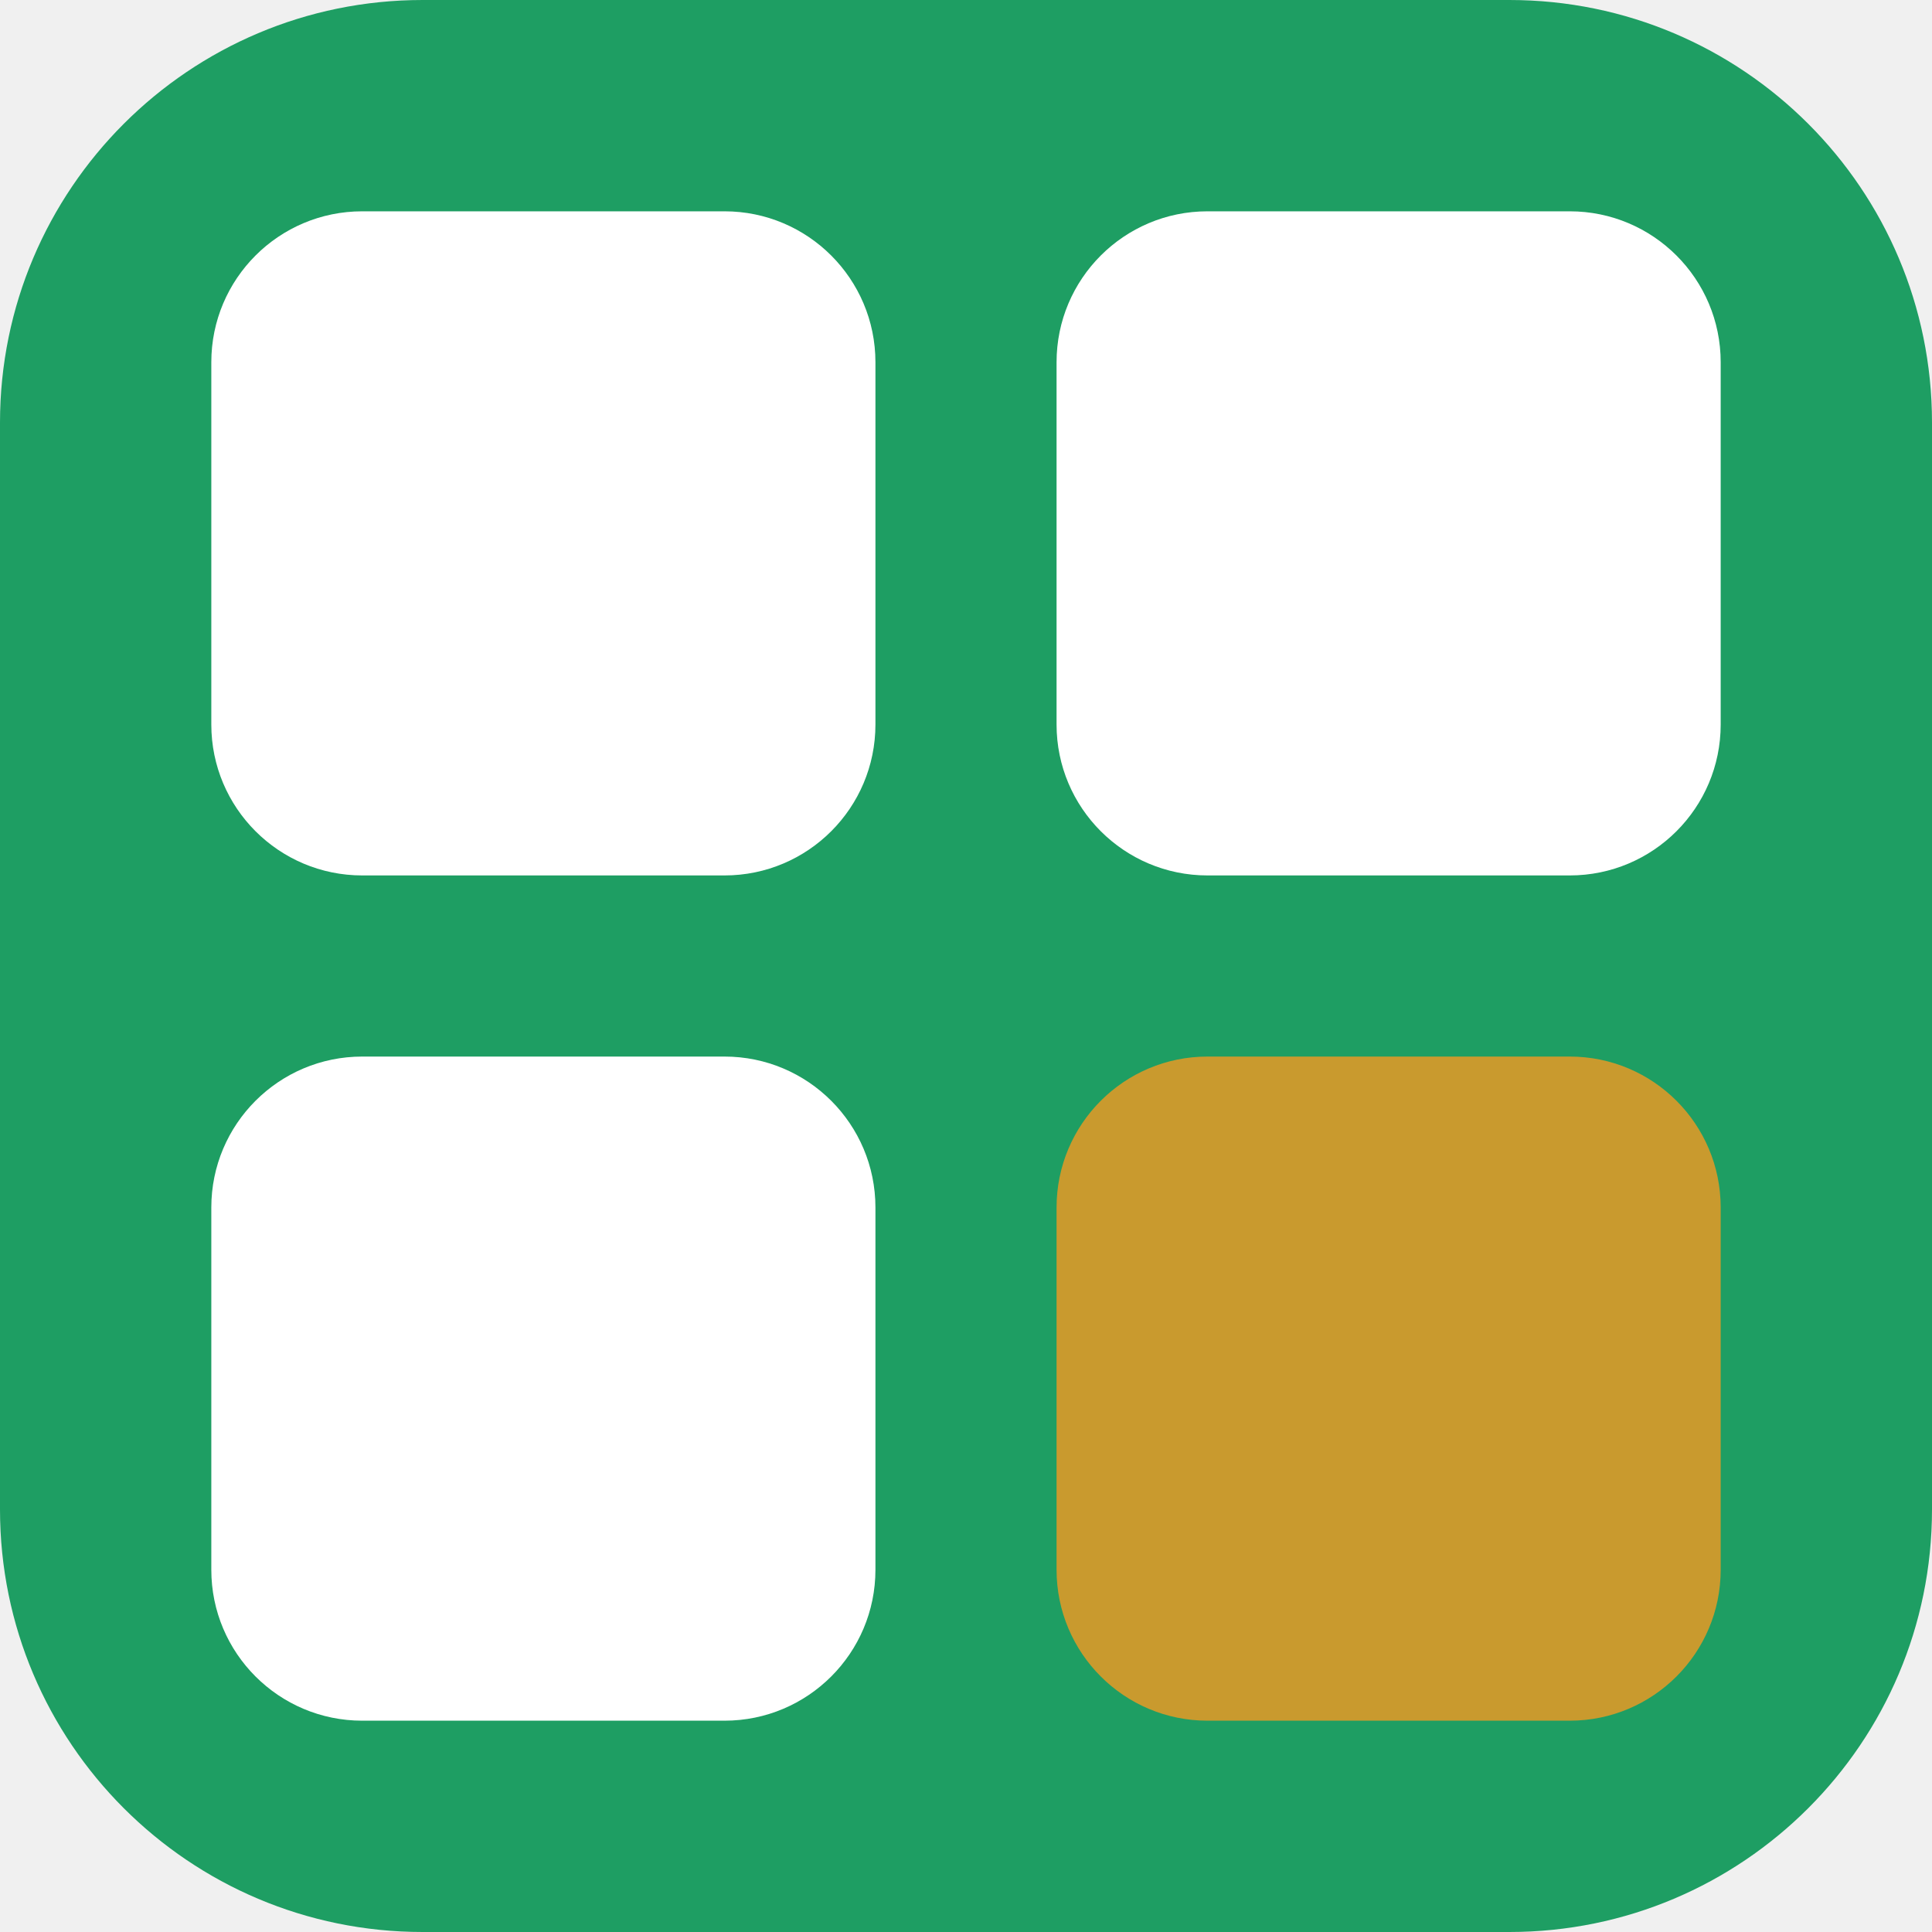
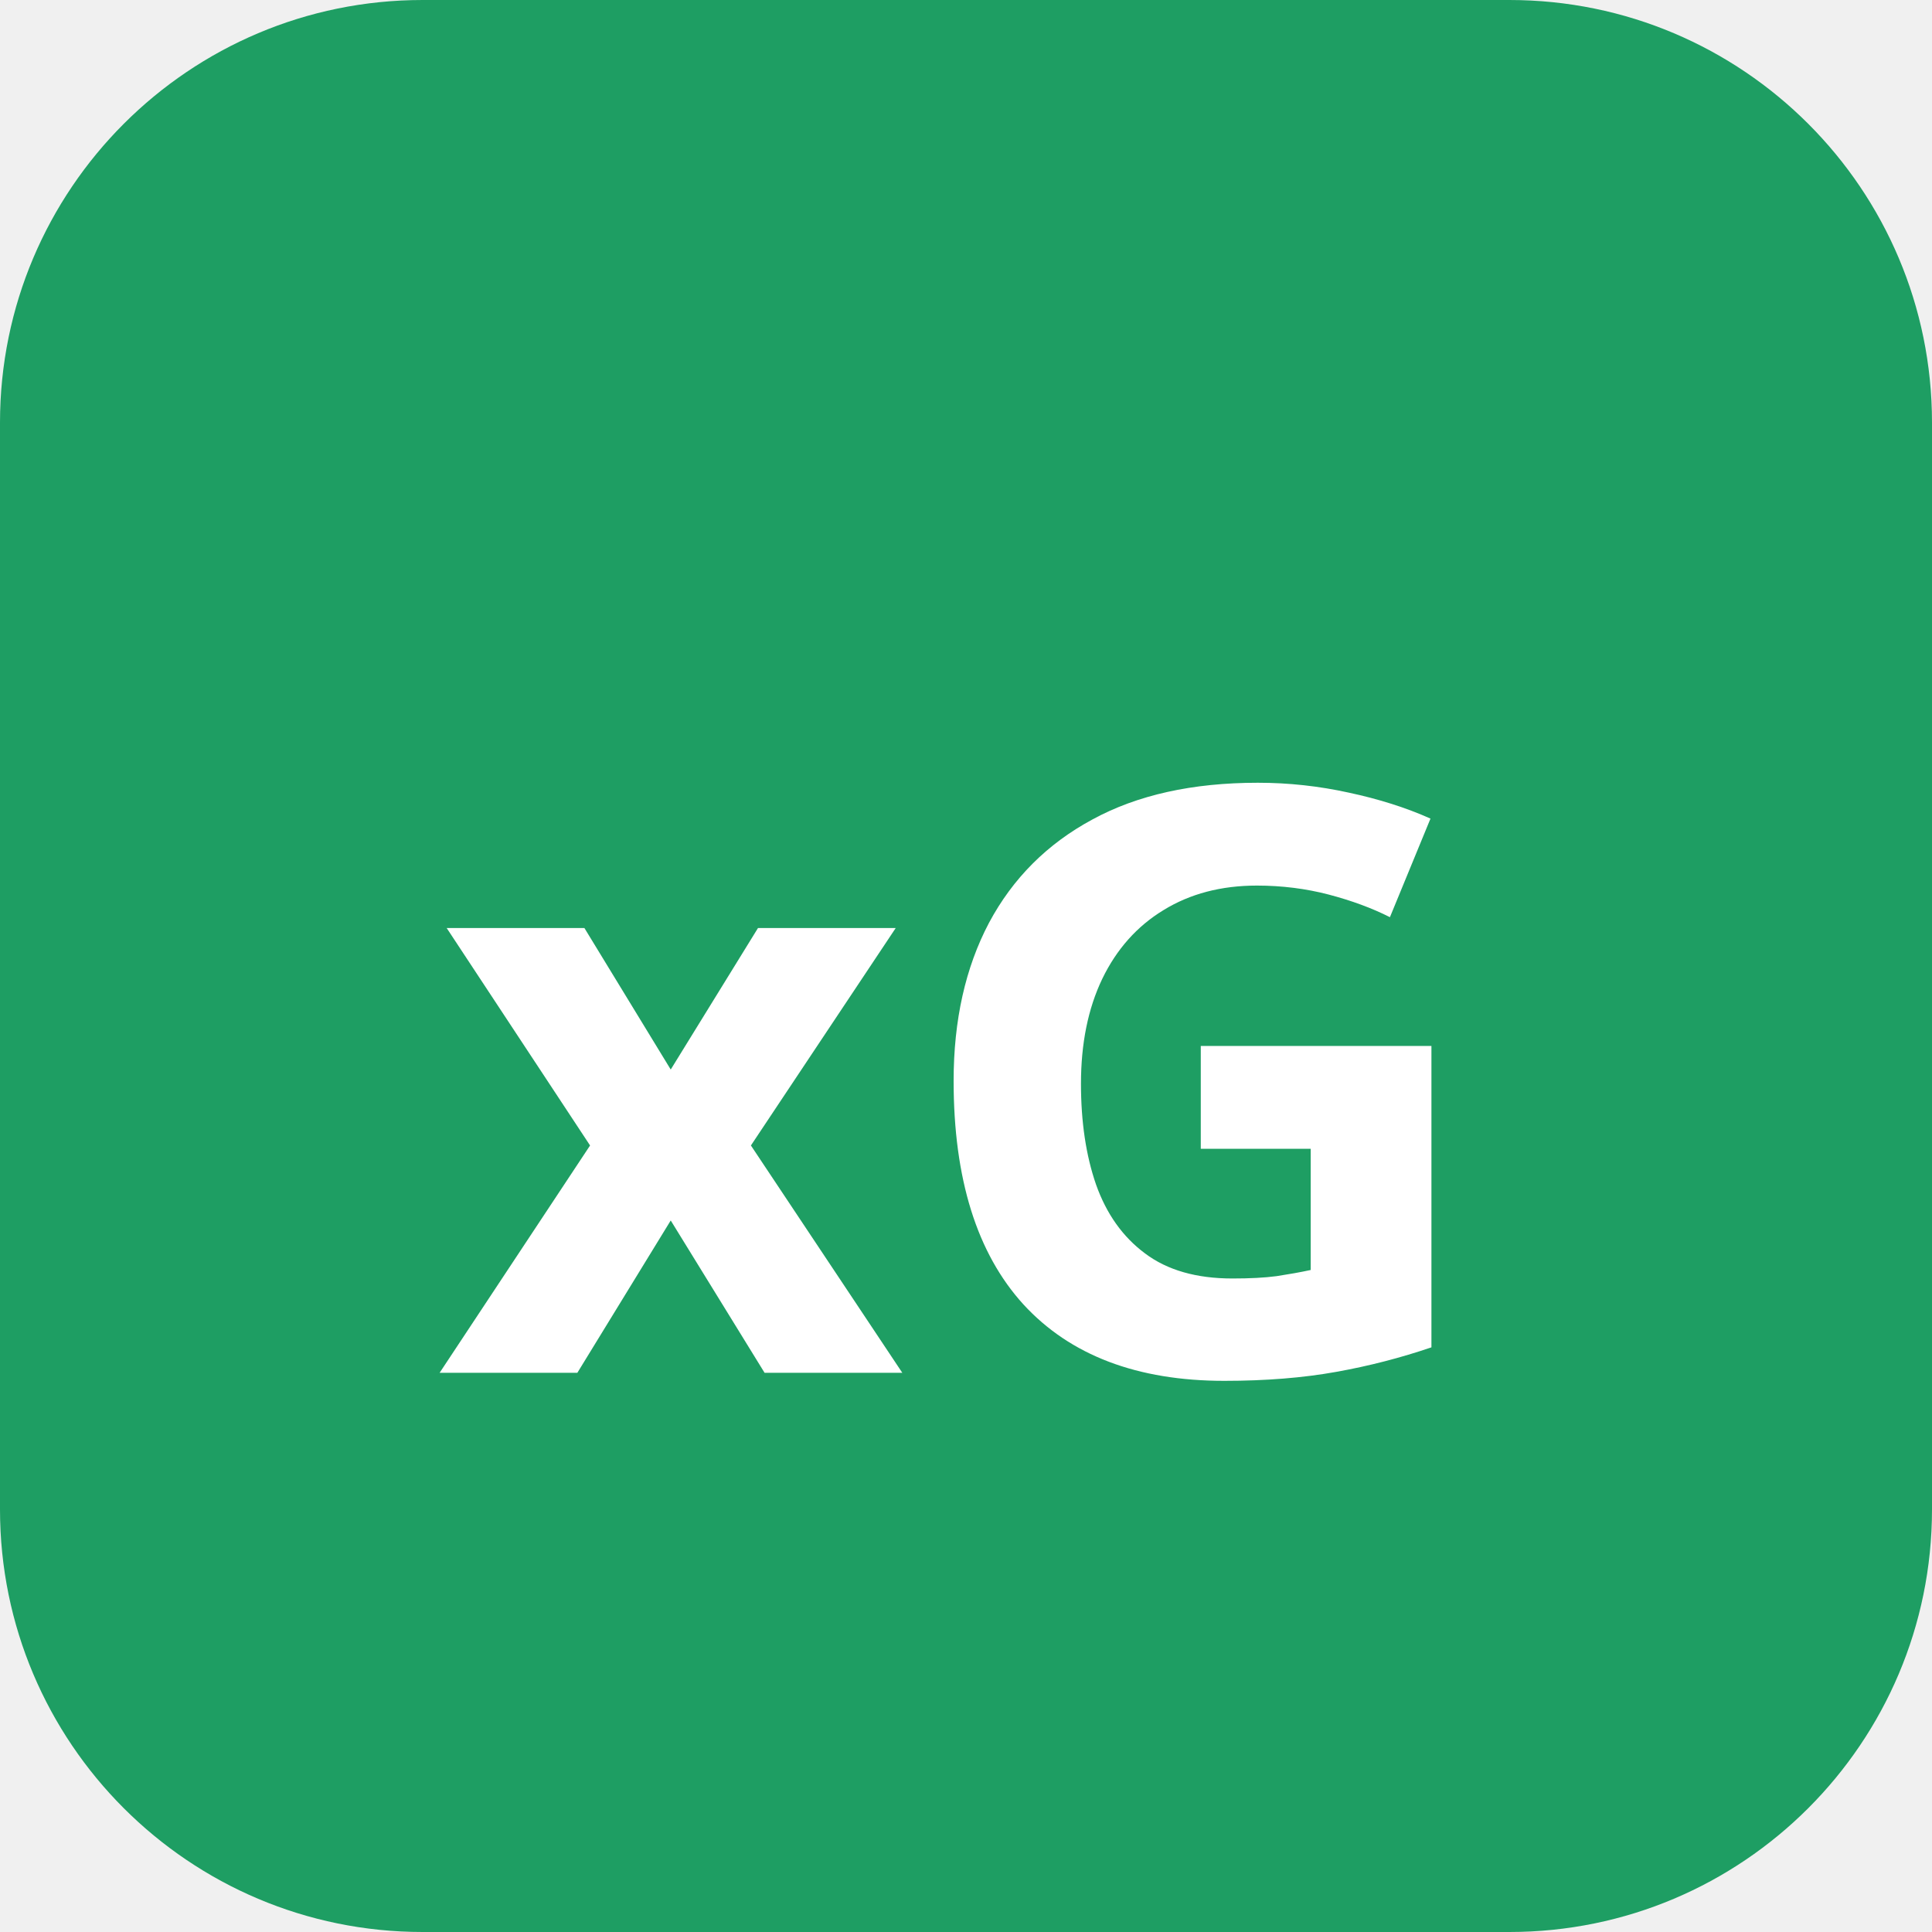
<svg xmlns="http://www.w3.org/2000/svg" width="64" height="64" viewBox="0 0 64 64">
  <rect width="64" height="64" rx="14" fill="#1e9e63" />
-   <rect x="7" y="7" width="22" height="22" rx="5" fill="#ffffff" />
-   <rect x="35" y="7" width="22" height="22" rx="5" fill="#ffffff" />
-   <rect x="7" y="35" width="22" height="22" rx="5" fill="#ffffff" />
-   <rect x="35" y="35" width="22" height="22" rx="5" fill="#c99a2e" />
+   <text x="32" y="35" text-anchor="middle" dominant-baseline="central" font-family="'Space Grotesk', system-ui, sans-serif" font-weight="700" font-size="27" fill="#ffffff">xG</text>
</svg>
